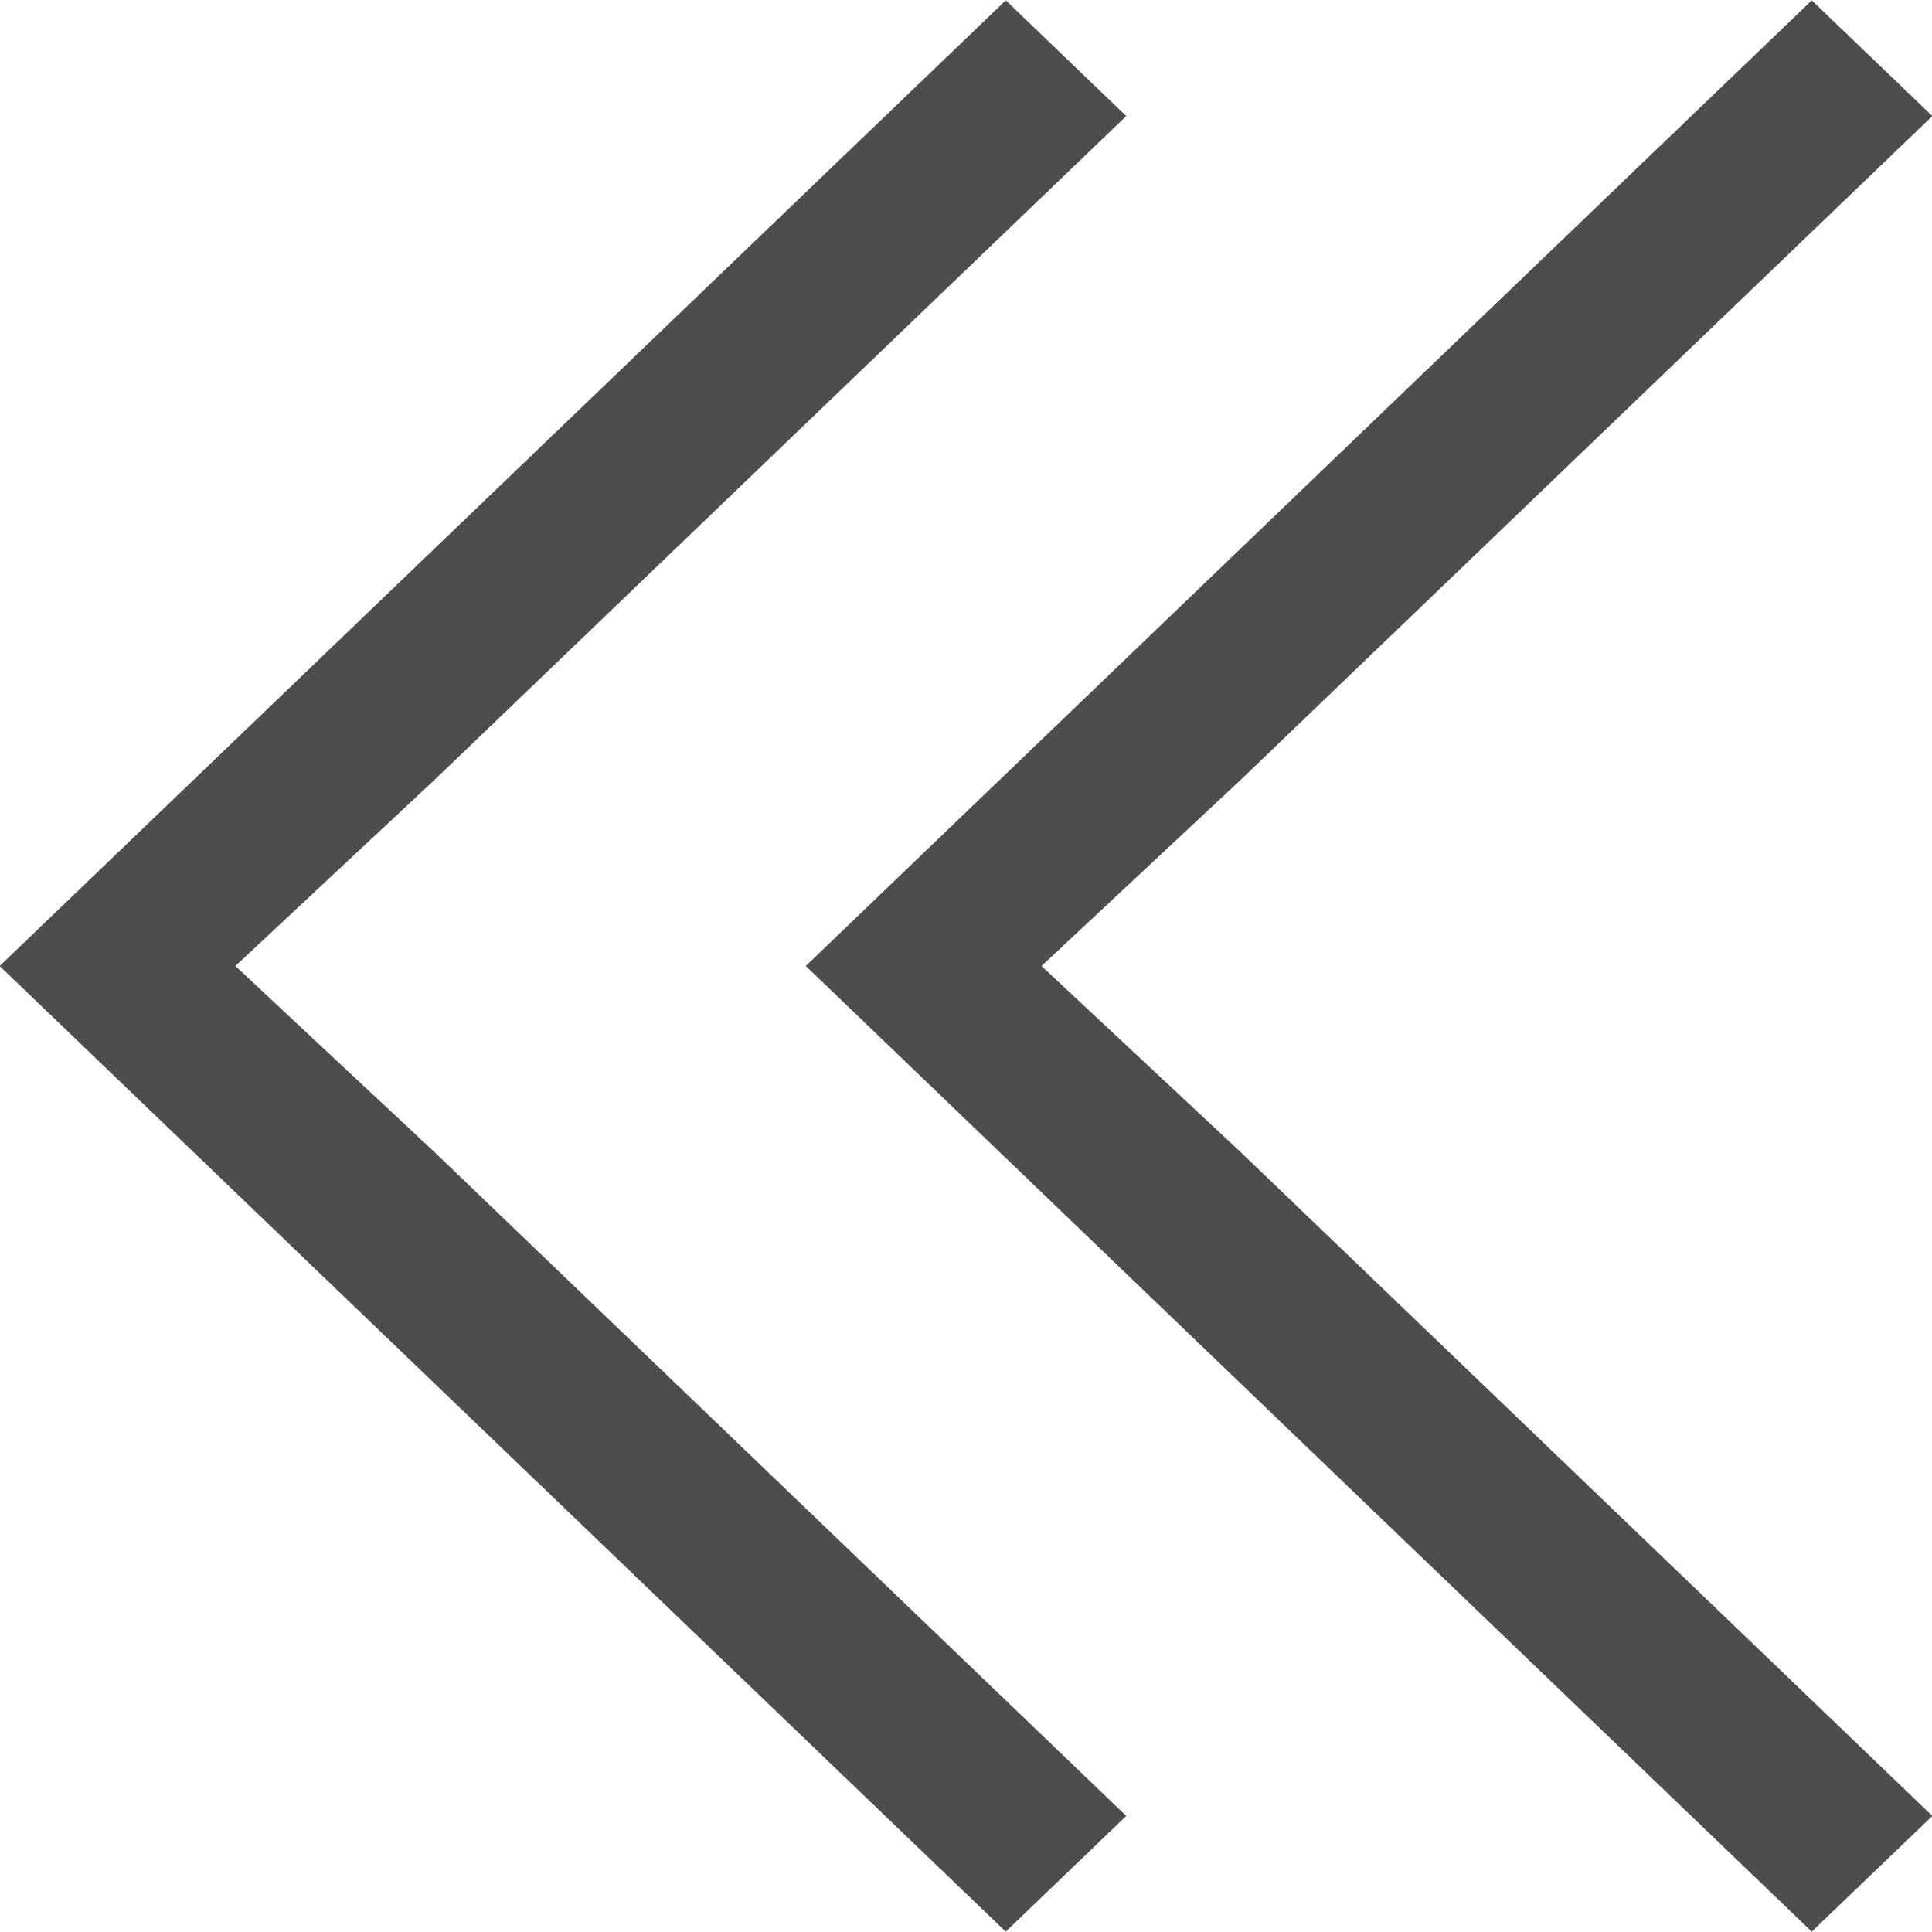
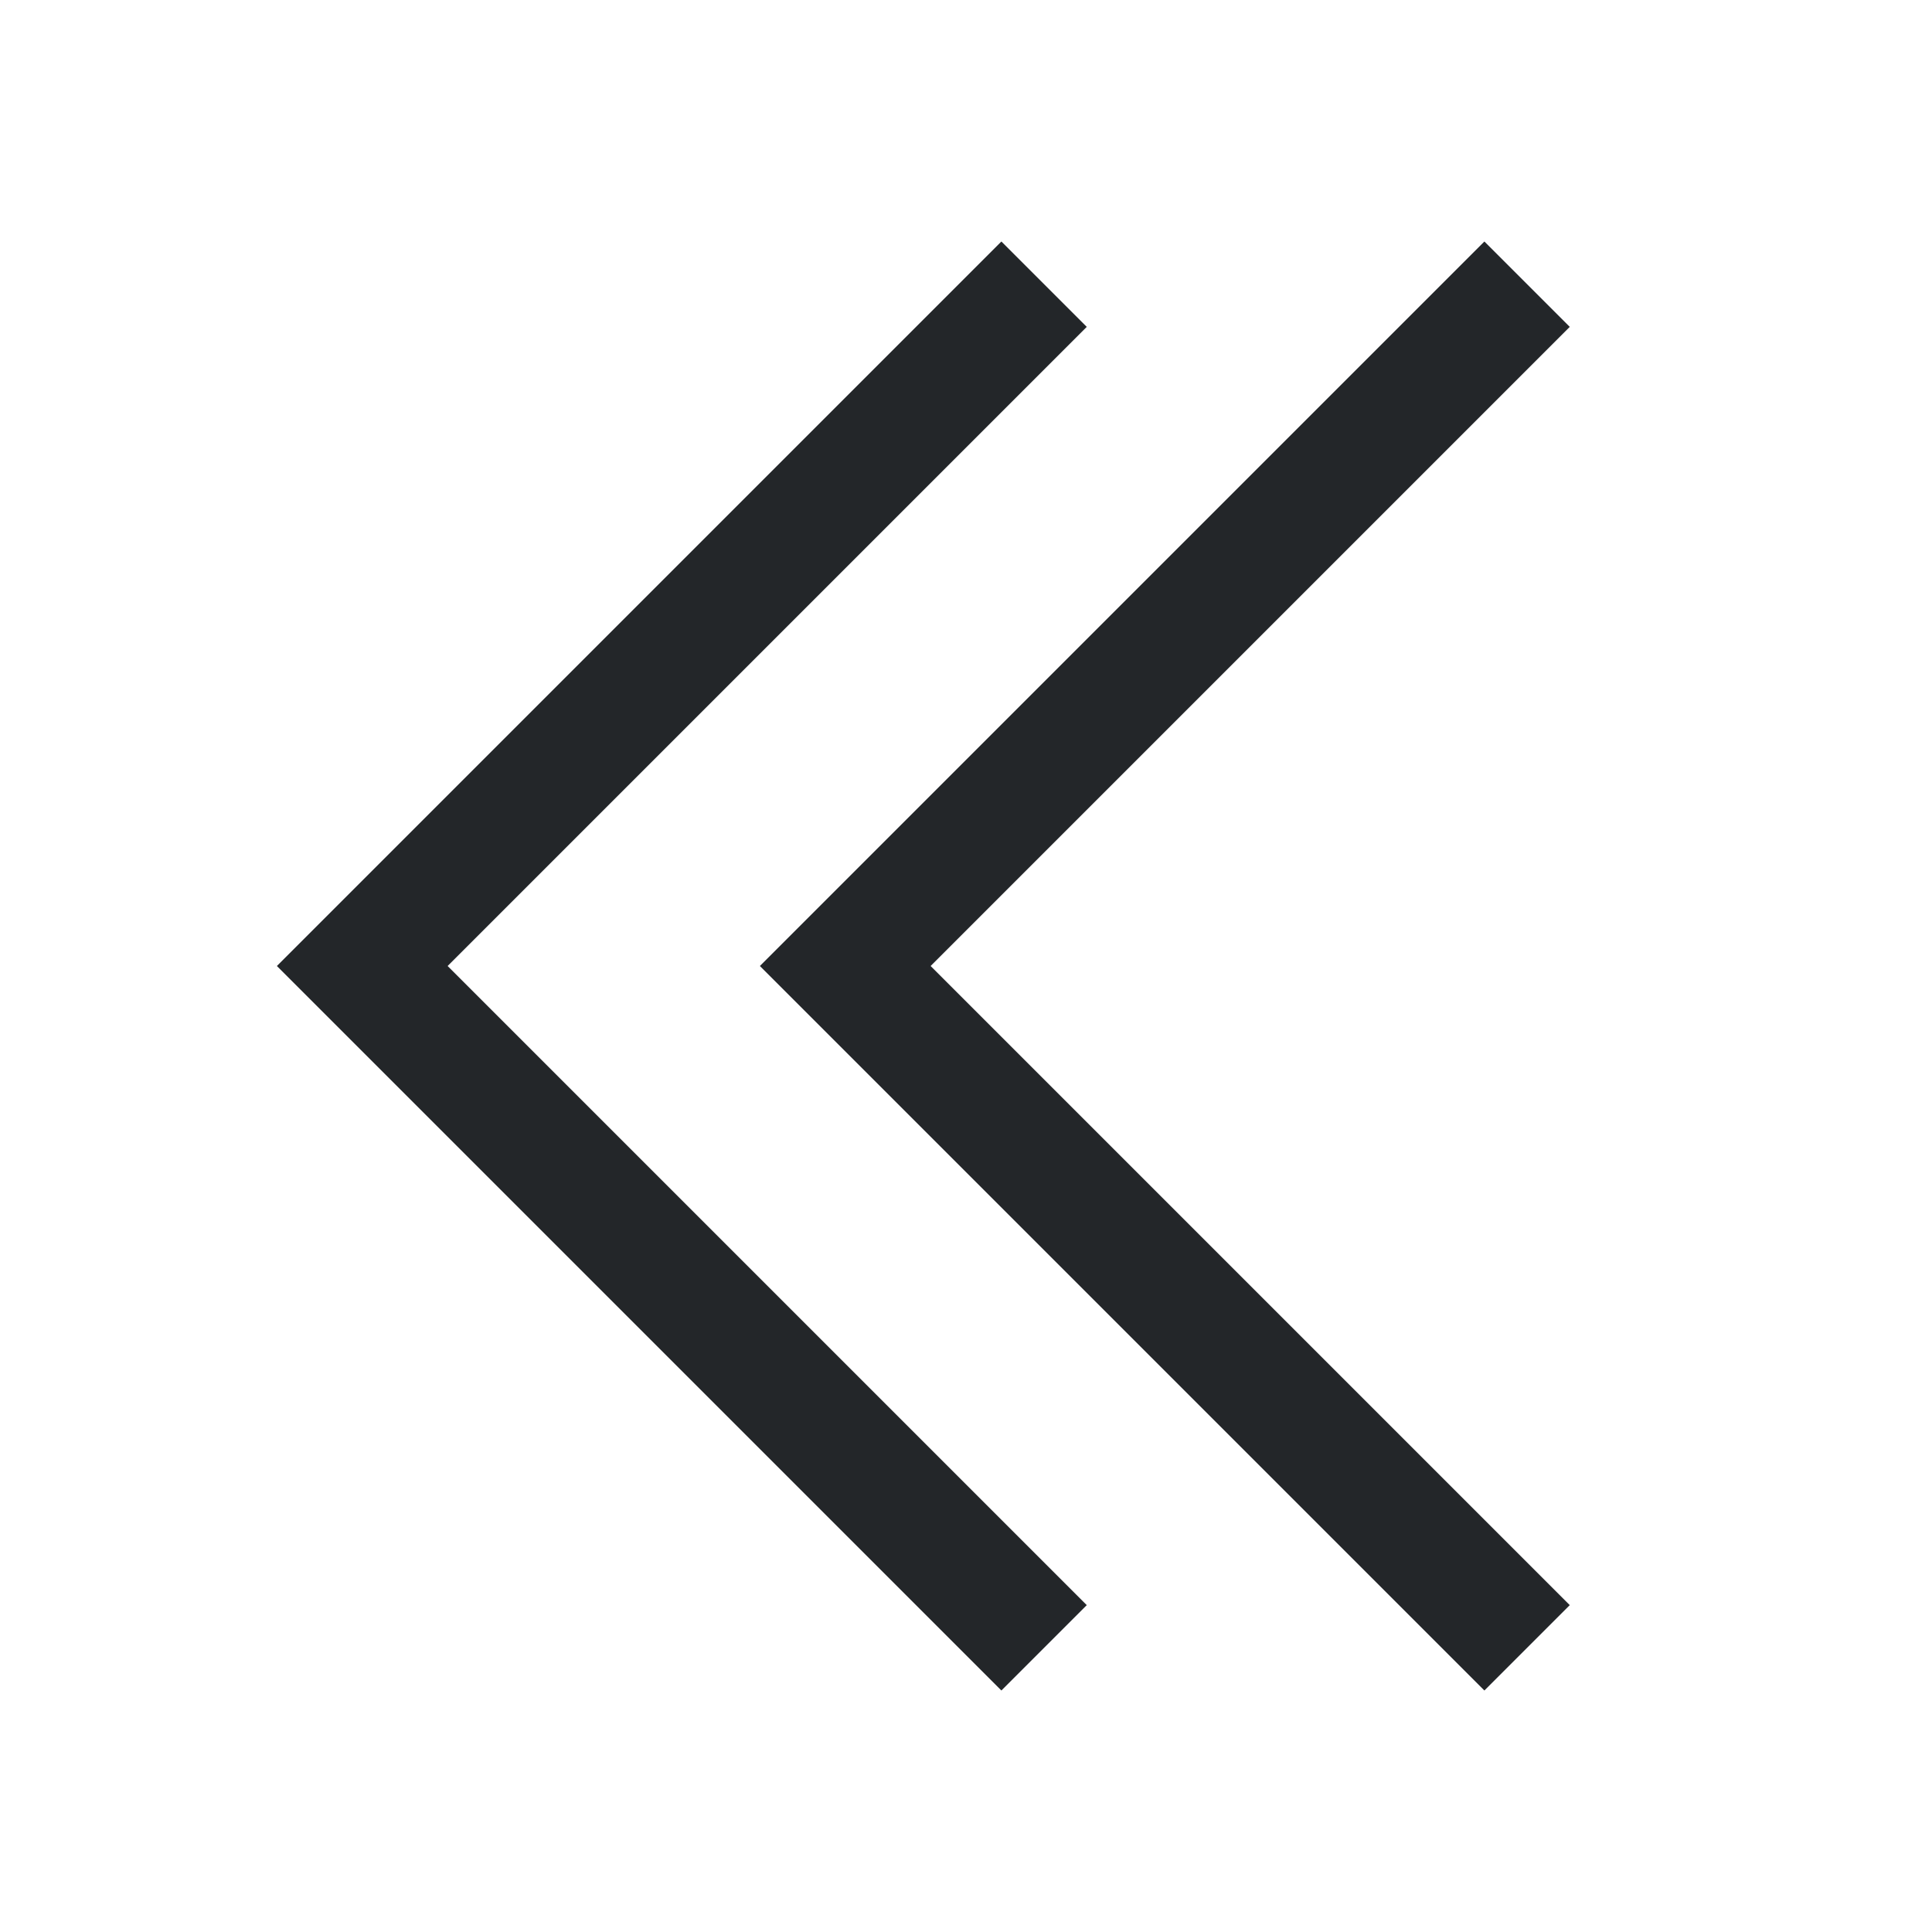
- <svg xmlns="http://www.w3.org/2000/svg" viewBox="0 0 16 16" version="1.1" id="svg6">
-   <defs id="defs3051">
-     <style type="text/css" id="current-color-scheme">
-       .ColorScheme-Text {
-         color:#4d4d4d;
-       }
-       </style>
-   </defs>
-   <g id="g4569" transform="translate(-0.0028425)">
-     <path id="path4" class="ColorScheme-Text" d="M 6.676,8 15.007,0.003 16.006,0.961 10.277,6.459 8.628,8 10.277,9.541 16.006,15.039 15.007,15.997 9.279,10.499 Z" style="color:#4d4d4d;fill:currentColor;fill-opacity:1;stroke:none;stroke-width:1.333" />
-     <path id="path4-3" class="ColorScheme-Text" d="m 0,8 8.332,-7.997 0.998,0.958 -5.729,5.498 -1.649,1.541 1.649,1.541 5.729,5.498 -0.998,0.958 -5.729,-5.498 z" style="color:#4d4d4d;fill:currentColor;fill-opacity:1;stroke:none;stroke-width:1.333" />
+ <svg xmlns="http://www.w3.org/2000/svg" viewBox="0 0 16 16">
+   <style type="text/css" id="current-color-scheme">
+         .ColorScheme-Text {
+             color:#232629;
+         }
+     </style>
+   <g class="ColorScheme-Text" fill="currentColor">
+     <path d="M6.293 8l6-6 .707.707L7.707 8 13 13.293l-.707.707z" />
+     <path d="M2.293 8l6-6L9 2.707 3.707 8 9 13.293 8.293 14z" />
  </g>
</svg>
